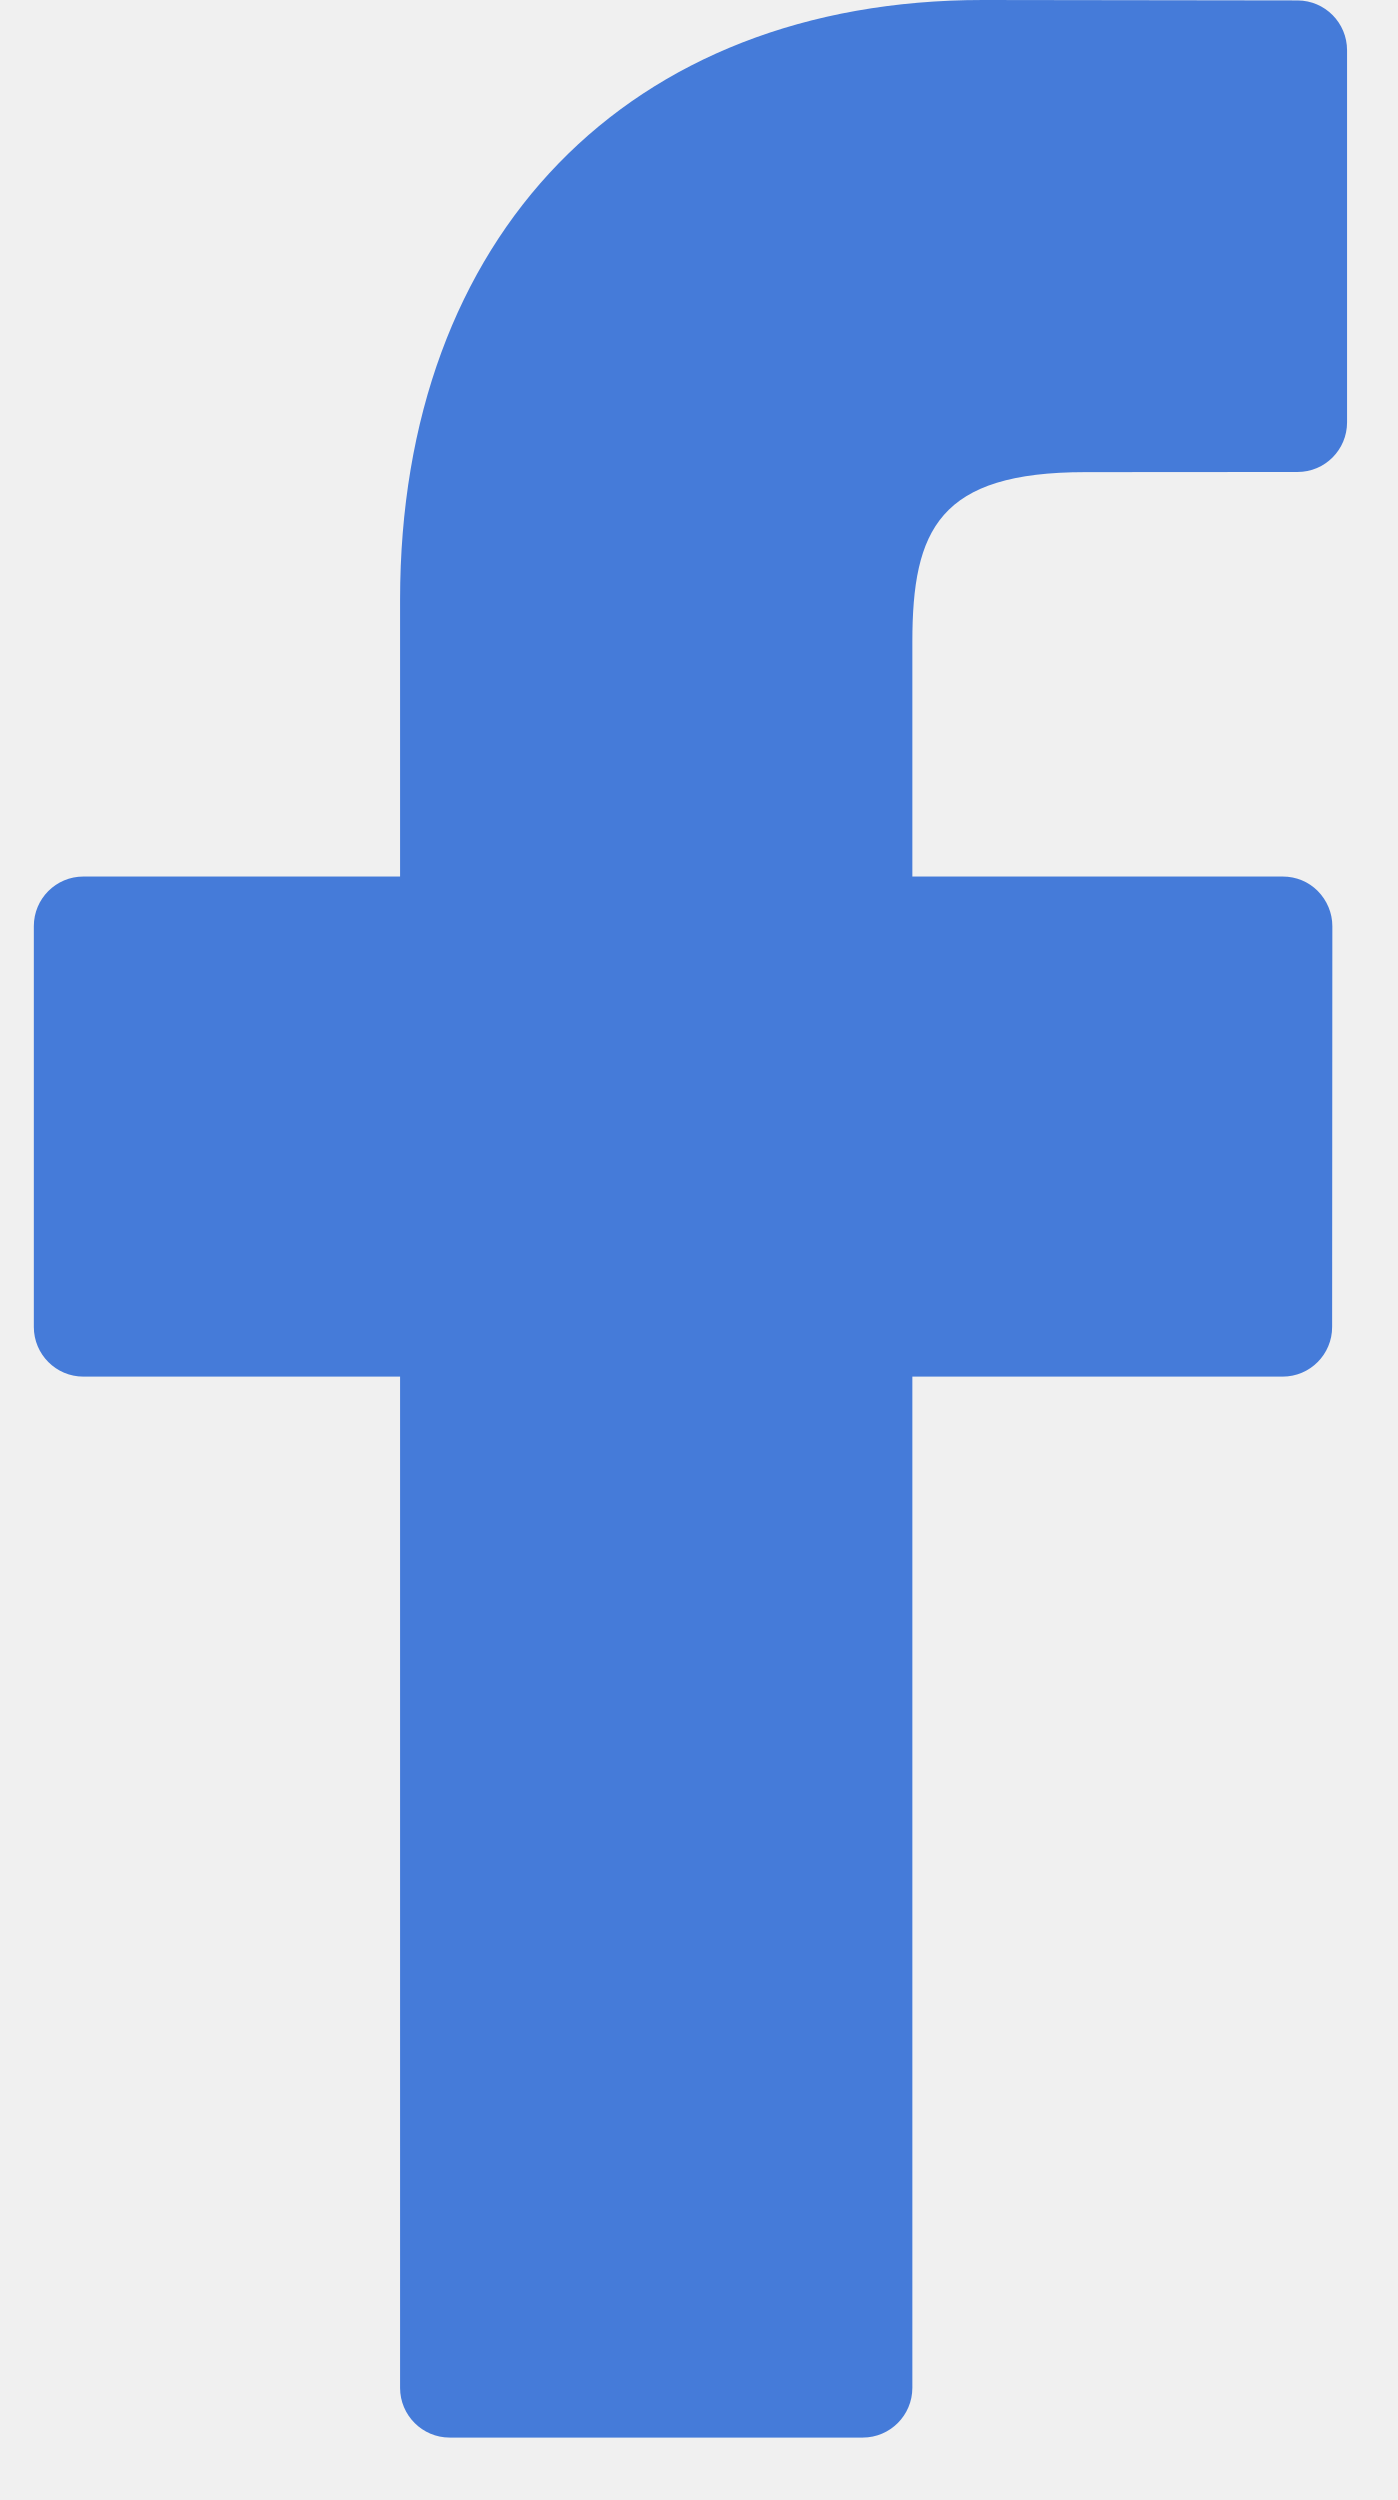
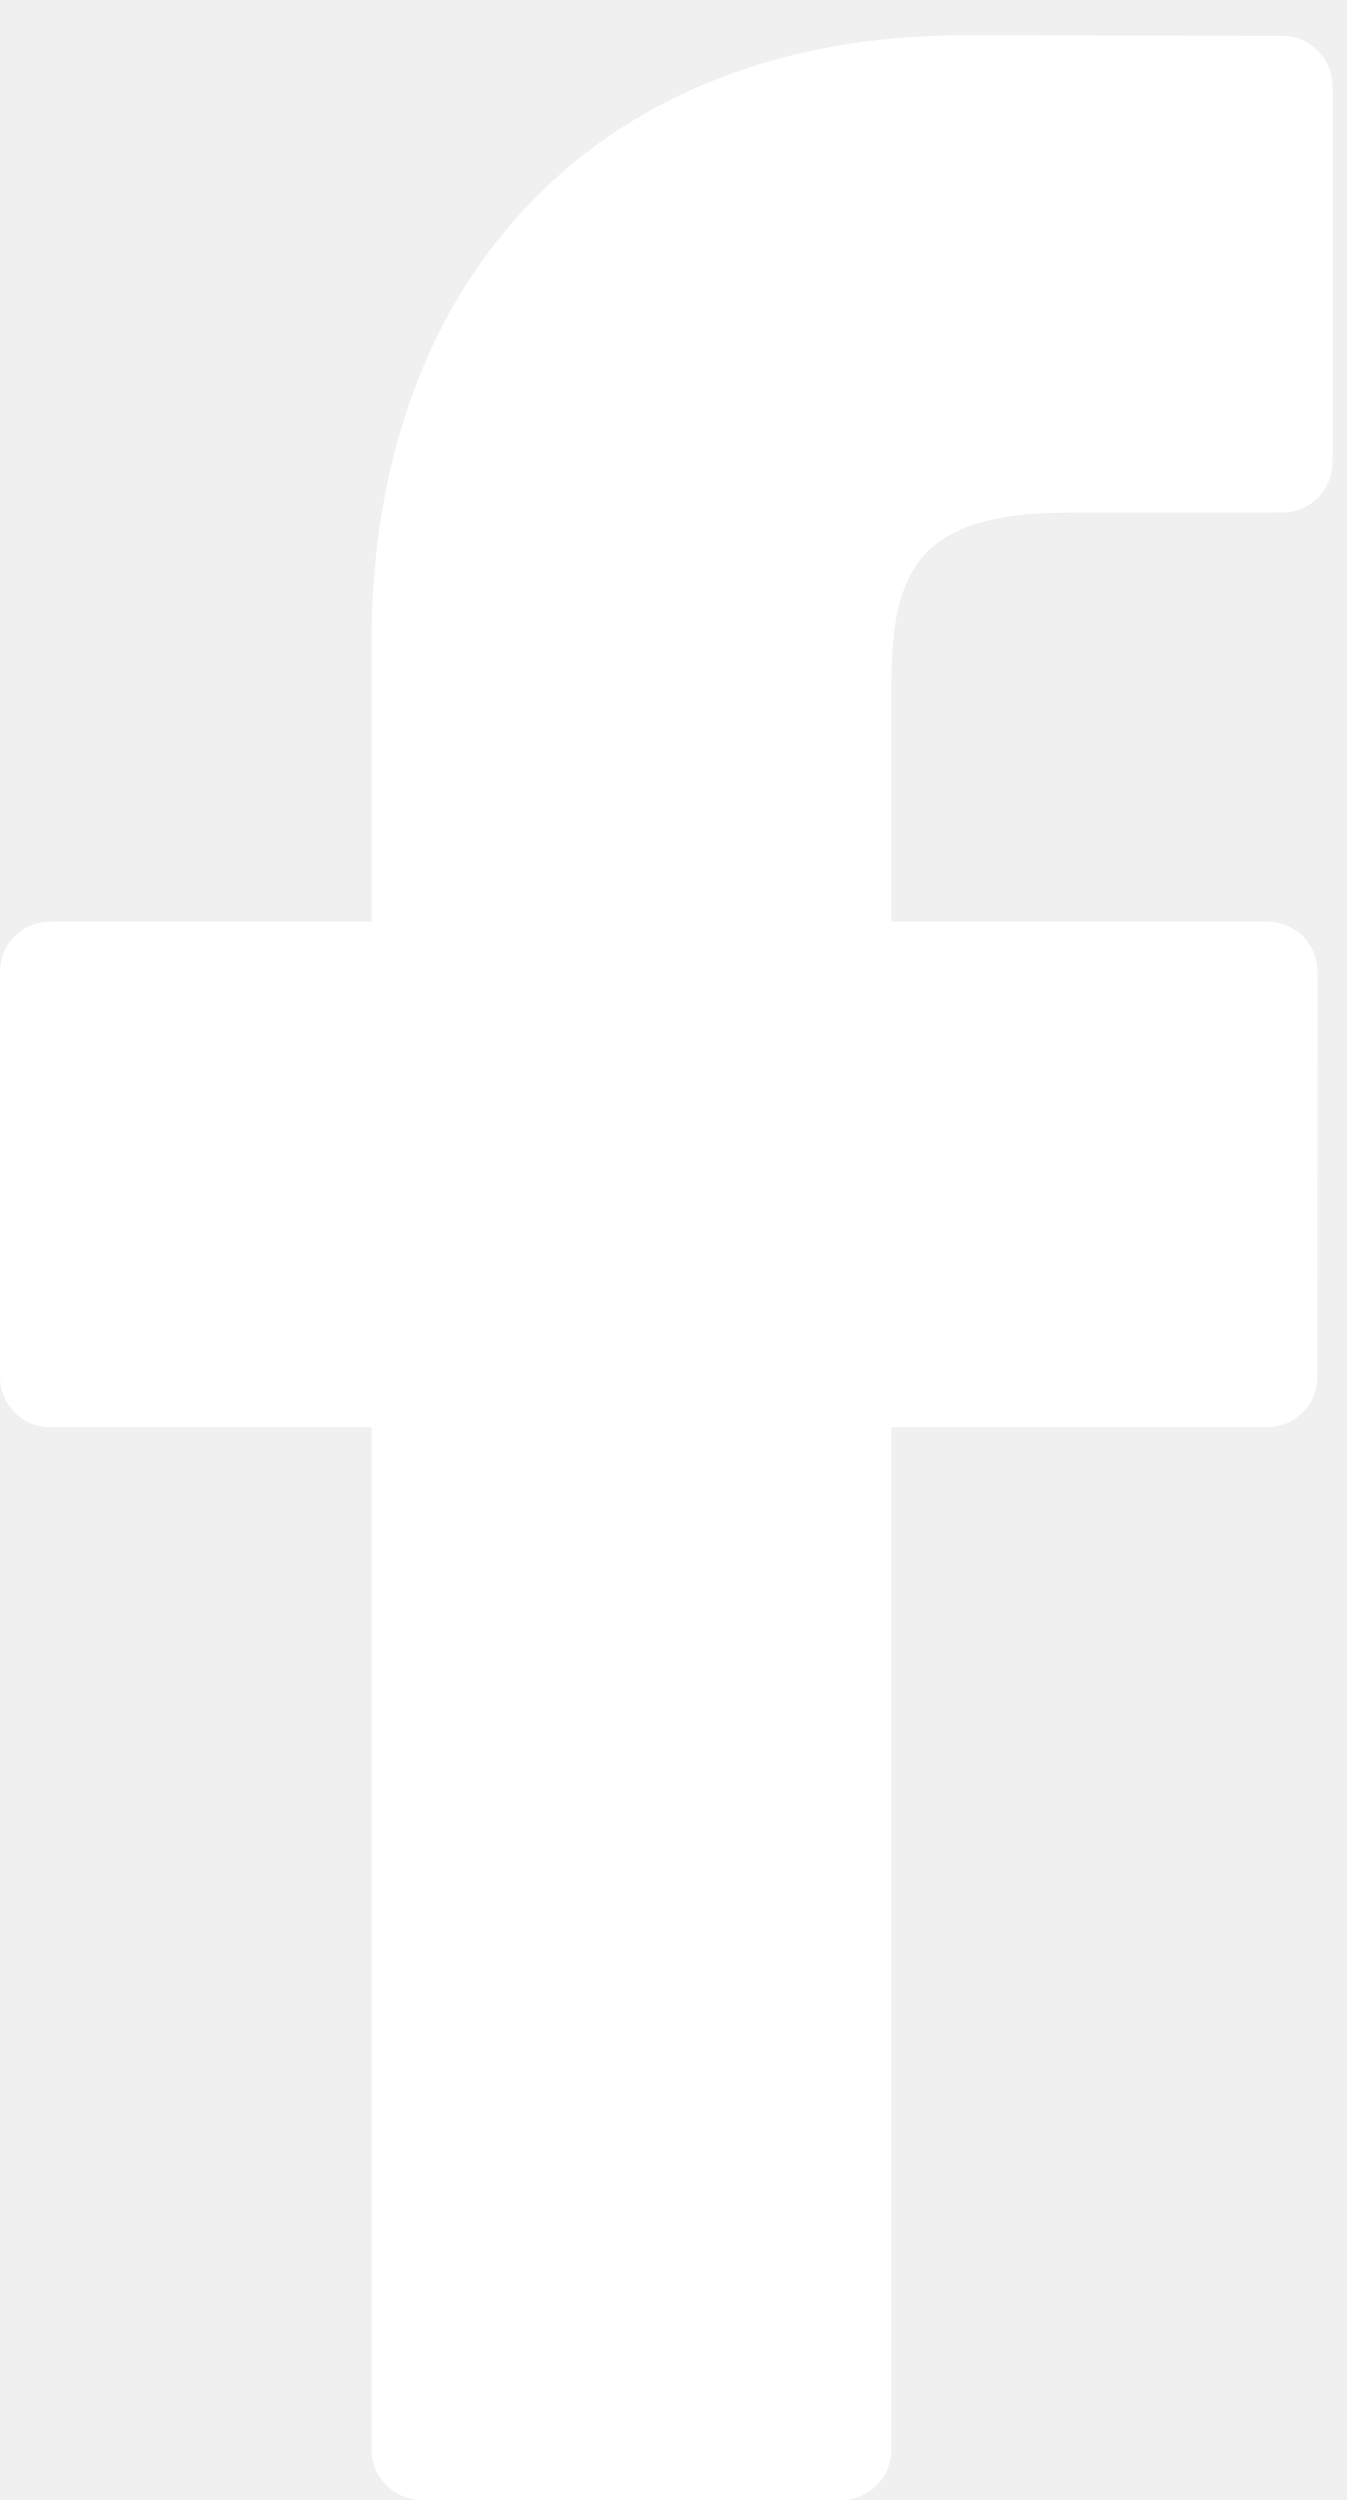
- <svg xmlns="http://www.w3.org/2000/svg" width="19px" height="34px" viewBox="0 0 19 34" version="1.1">
+ <svg xmlns="http://www.w3.org/2000/svg" width="21px" height="39px" viewBox="0 0 21 39" version="1.1">
  <defs />
-   <g id="List-Detail" stroke="none" stroke-width="1" fill="none" fill-rule="evenodd">
-     <g id="Desktop/Front-Facing-List-Bagels-Copy" transform="translate(-715, -534)" fill="#457BD9">
-       <path d="M732.649,534.006 L728.365,534 C723.552,534 720.441,537.203 720.441,542.159 L720.441,545.921 L716.133,545.921 C715.762,545.921 715.46,546.222 715.46,546.596 L715.46,552.047 C715.46,552.419 715.762,552.722 716.133,552.722 L720.441,552.722 L720.441,566.475 C720.441,566.847 720.743,567.151 721.115,567.151 L726.734,567.151 C727.106,567.151 727.408,566.847 727.408,566.475 L727.408,552.722 L732.444,552.722 C732.817,552.722 733.117,552.419 733.117,552.047 L733.12,546.596 C733.12,546.417 733.048,546.246 732.922,546.118 C732.797,545.991 732.626,545.921 732.446,545.921 L727.408,545.921 L727.408,542.731 C727.408,541.199 727.772,540.421 729.761,540.421 L732.647,540.419 C733.02,540.419 733.32,540.116 733.32,539.744 L733.32,534.684 C733.32,534.31 733.02,534.008 732.649,534.006 L732.649,534.006 Z" id="facebook-logo" />
+   <g id="Landing" stroke="none" stroke-width="1" fill="none" fill-rule="evenodd">
+     <g id="Custom-Preset-Copy" fill="#FFFFFF">
+       <path d="M20.006,0.558 L15.02,0.551 C9.418,0.551 5.797,4.266 5.797,10.014 L5.797,14.377 L0.783,14.377 C0.351,14.377 0,14.726 0,15.16 L0,21.483 C0,21.914 0.351,22.265 0.783,22.265 L5.797,22.265 L5.797,38.217 C5.797,38.648 6.149,39 6.582,39 L13.121,39 C13.555,39 13.906,38.648 13.906,38.217 L13.906,22.265 L19.767,22.265 C20.201,22.265 20.551,21.914 20.551,21.483 L20.555,15.16 C20.555,14.953 20.471,14.754 20.324,14.605 C20.177,14.459 19.979,14.377 19.77,14.377 L13.906,14.377 L13.906,10.678 C13.906,8.9 14.33,7.998 16.645,7.998 L20.004,7.996 C20.438,7.996 20.787,7.644 20.787,7.213 L20.787,1.344 C20.787,0.91 20.438,0.56 20.006,0.558 L20.006,0.558 Z" id="facebook-logo" />
    </g>
  </g>
</svg>
